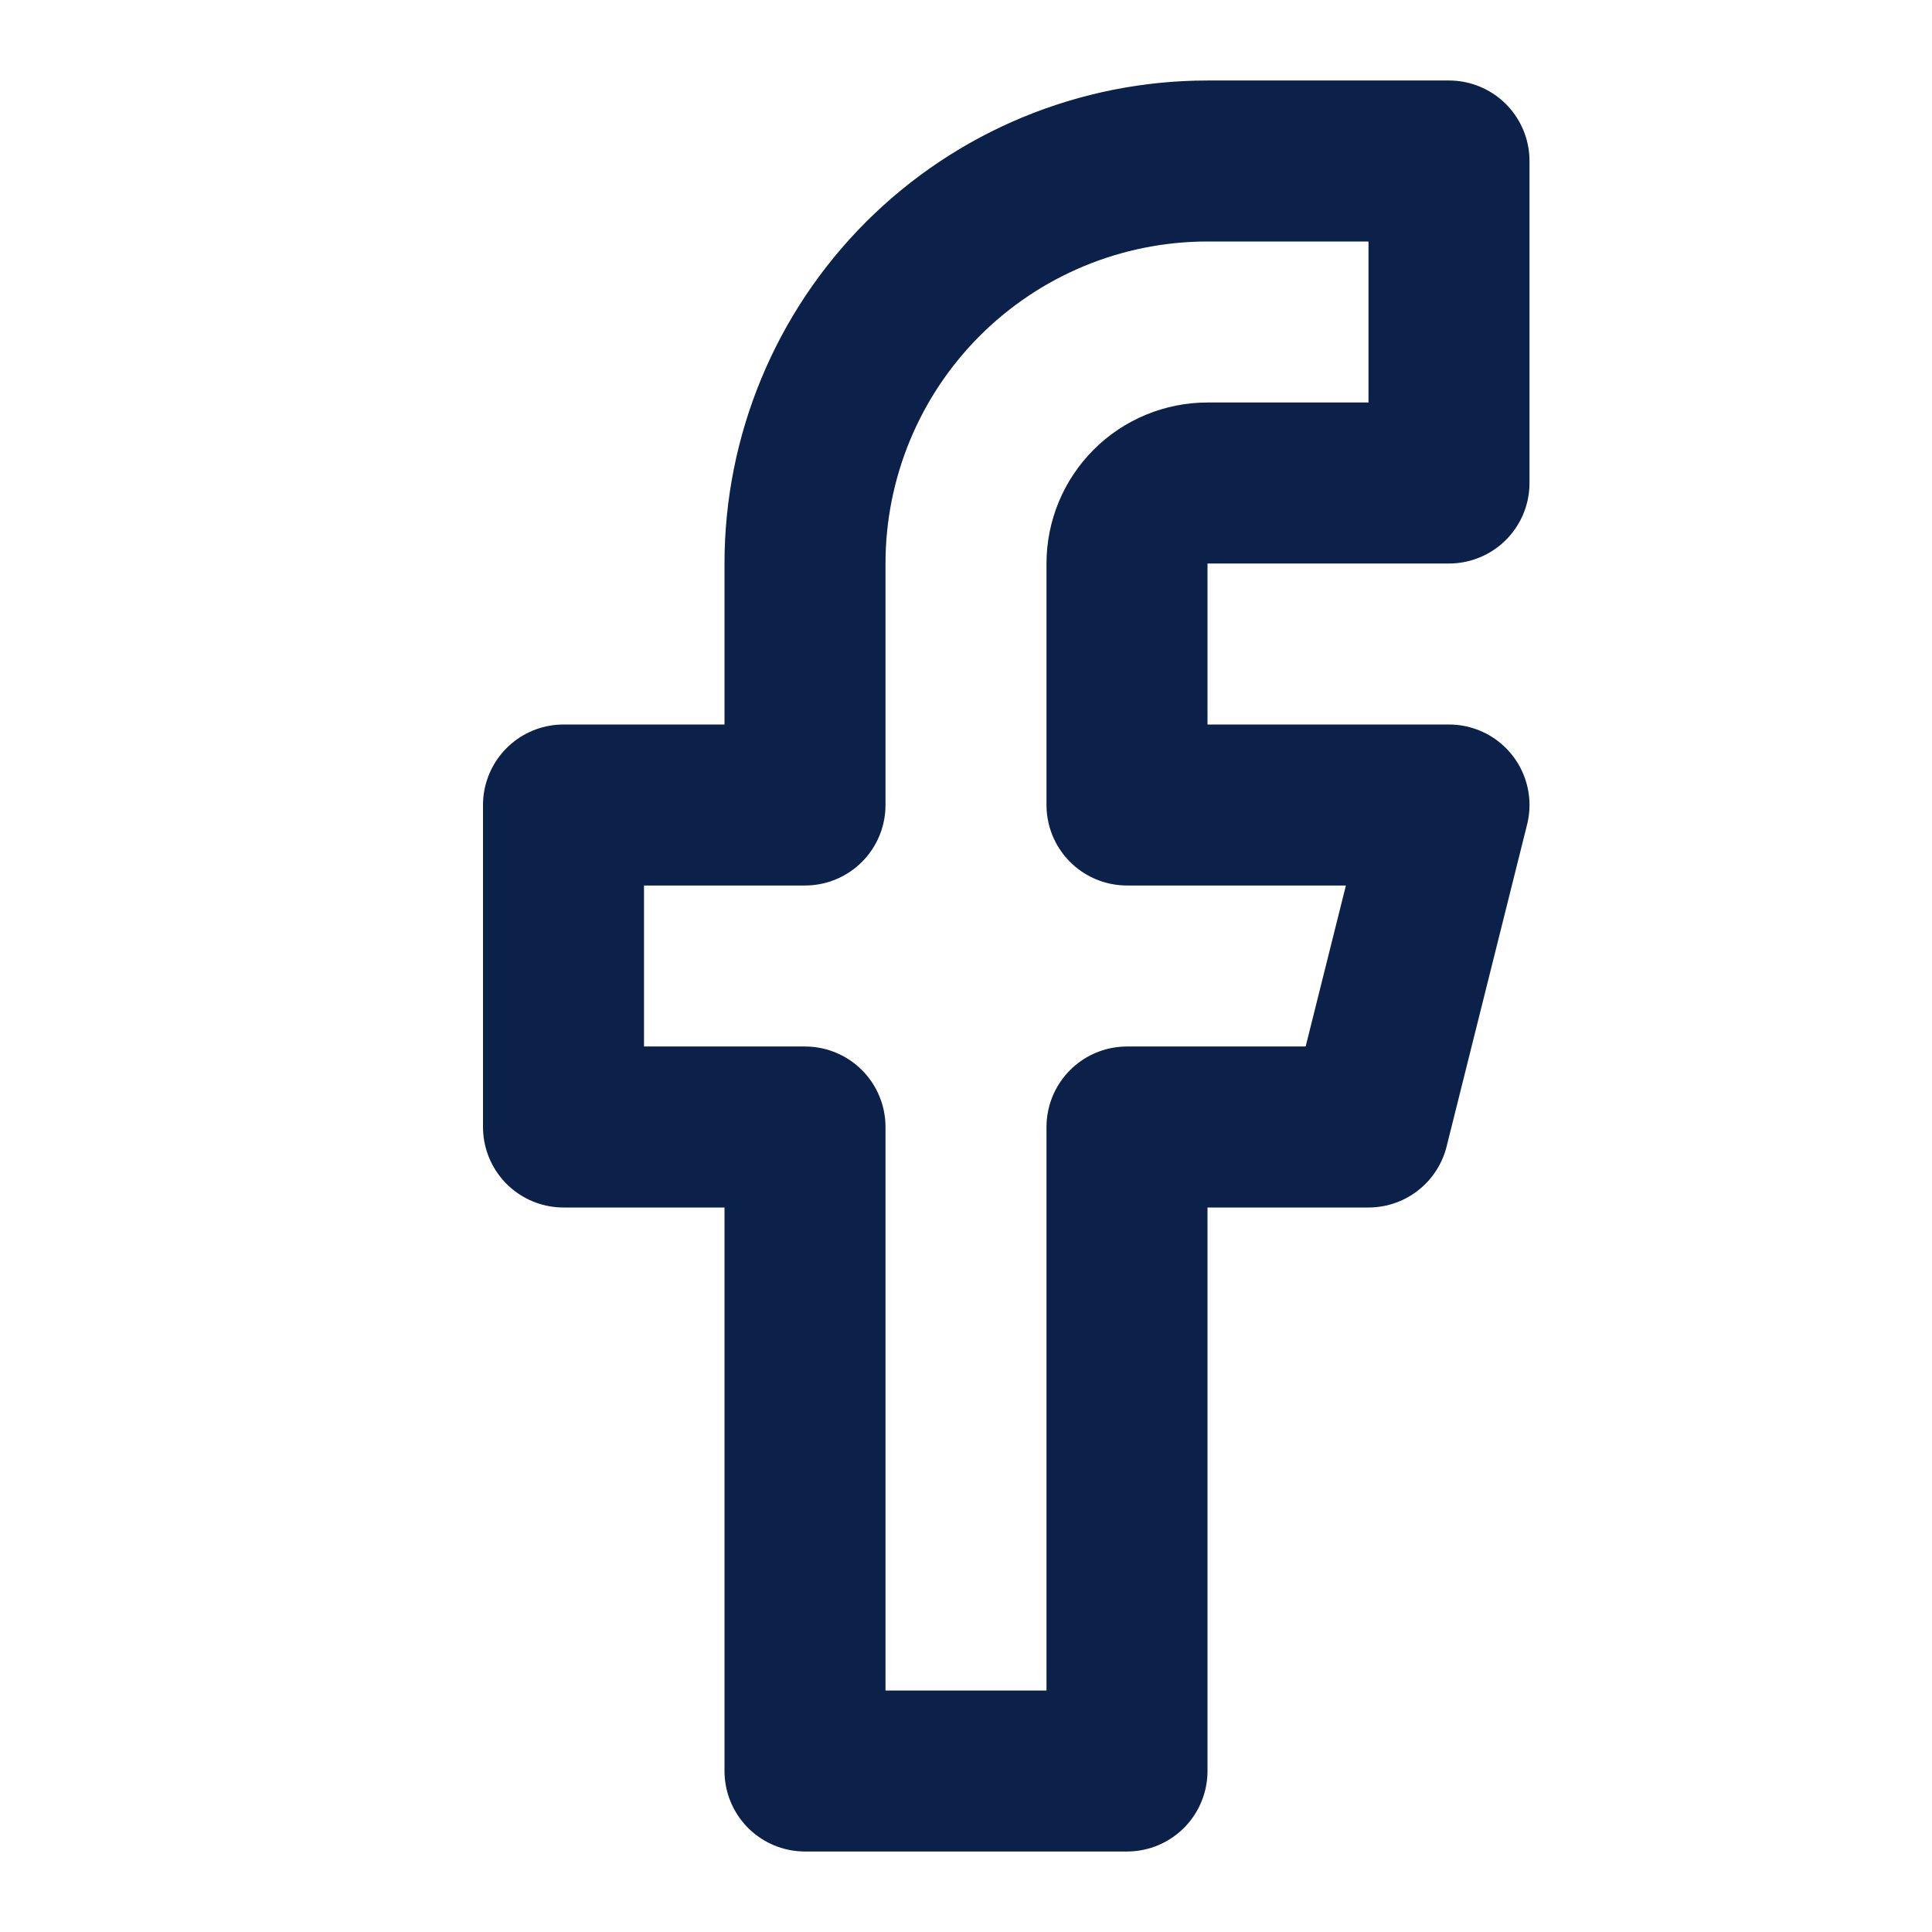
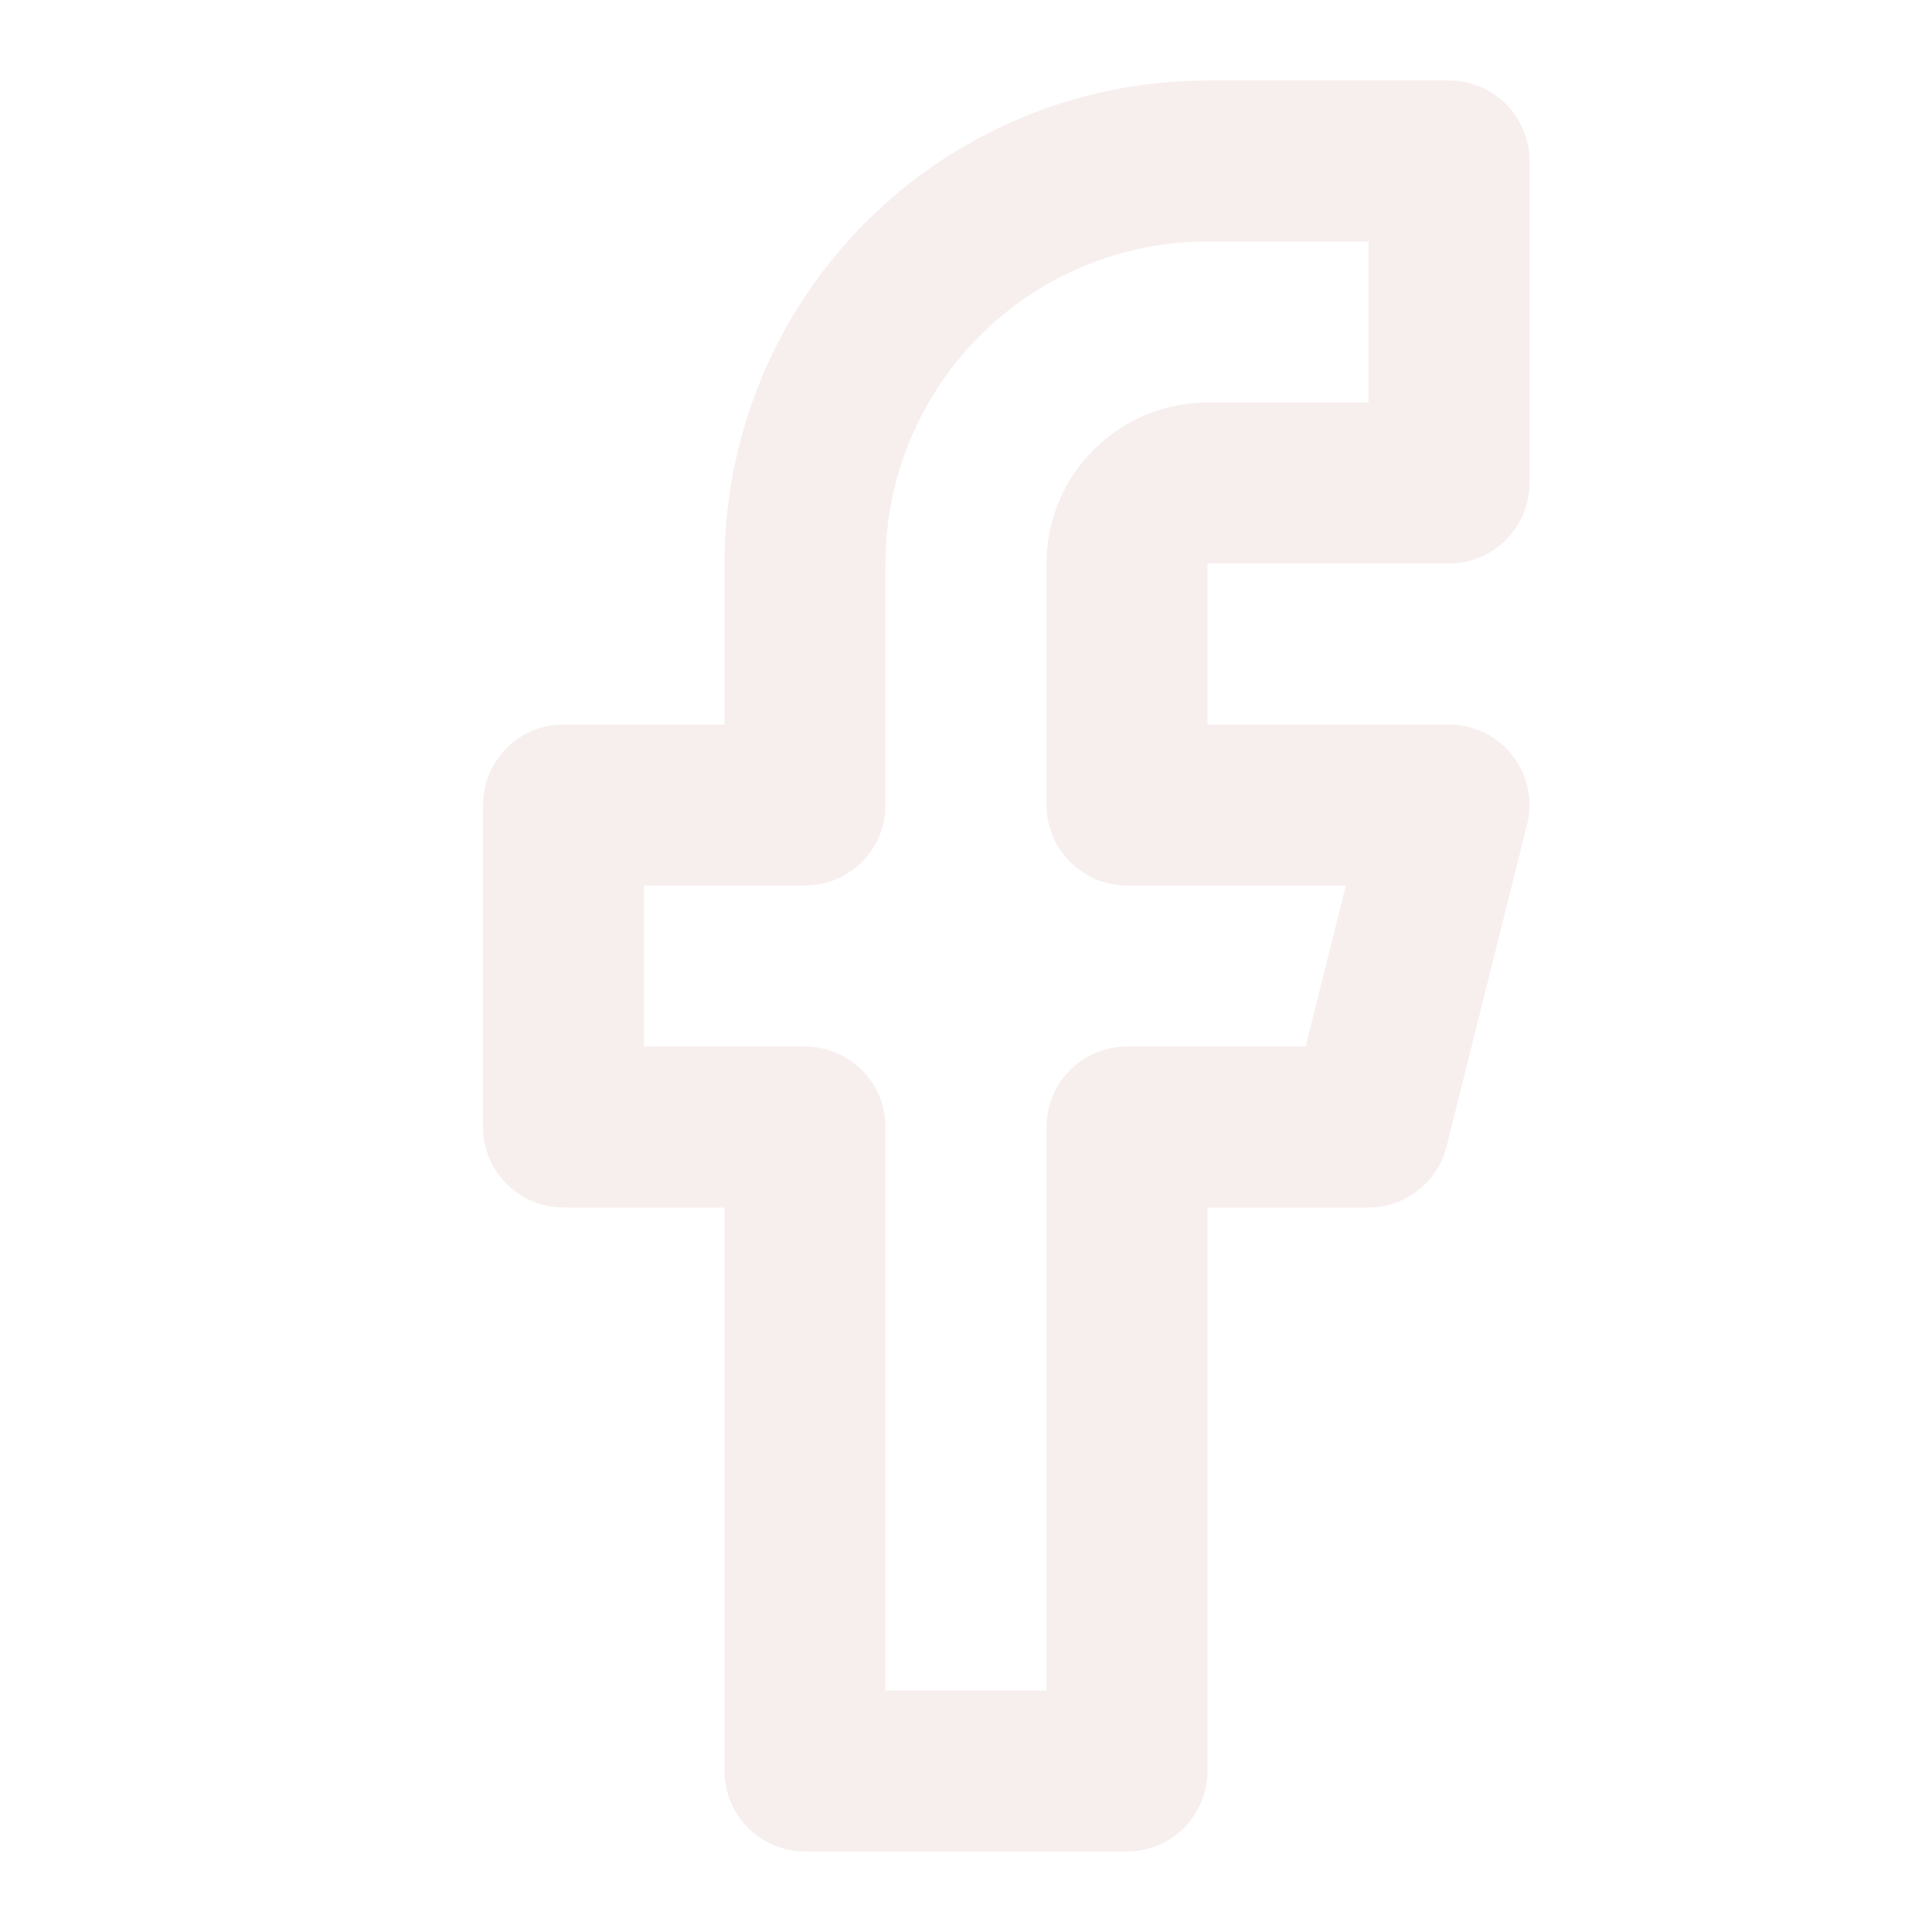
<svg xmlns="http://www.w3.org/2000/svg" width="48" height="48" viewBox="0 0 48 48" fill="none">
-   <path d="M36 4H30C27.348 4 24.804 5.054 22.929 6.929C21.054 8.804 20 11.348 20 14V20H14V28H20V44H28V28H34L36 20H28V14C28 13.47 28.211 12.961 28.586 12.586C28.961 12.211 29.47 12 30 12H36V4Z" stroke="#0B2149" stroke-width="4" stroke-linecap="round" stroke-linejoin="round" />
+   <path d="M36 4H30C27.348 4 24.804 5.054 22.929 6.929C21.054 8.804 20 11.348 20 14V20H14V28H20V44H28V28H34L36 20H28V14C28 13.47 28.211 12.961 28.586 12.586C28.961 12.211 29.47 12 30 12H36V4Z" stroke="#F7EFEE" stroke-width="4" stroke-linecap="round" stroke-linejoin="round" />
</svg>
